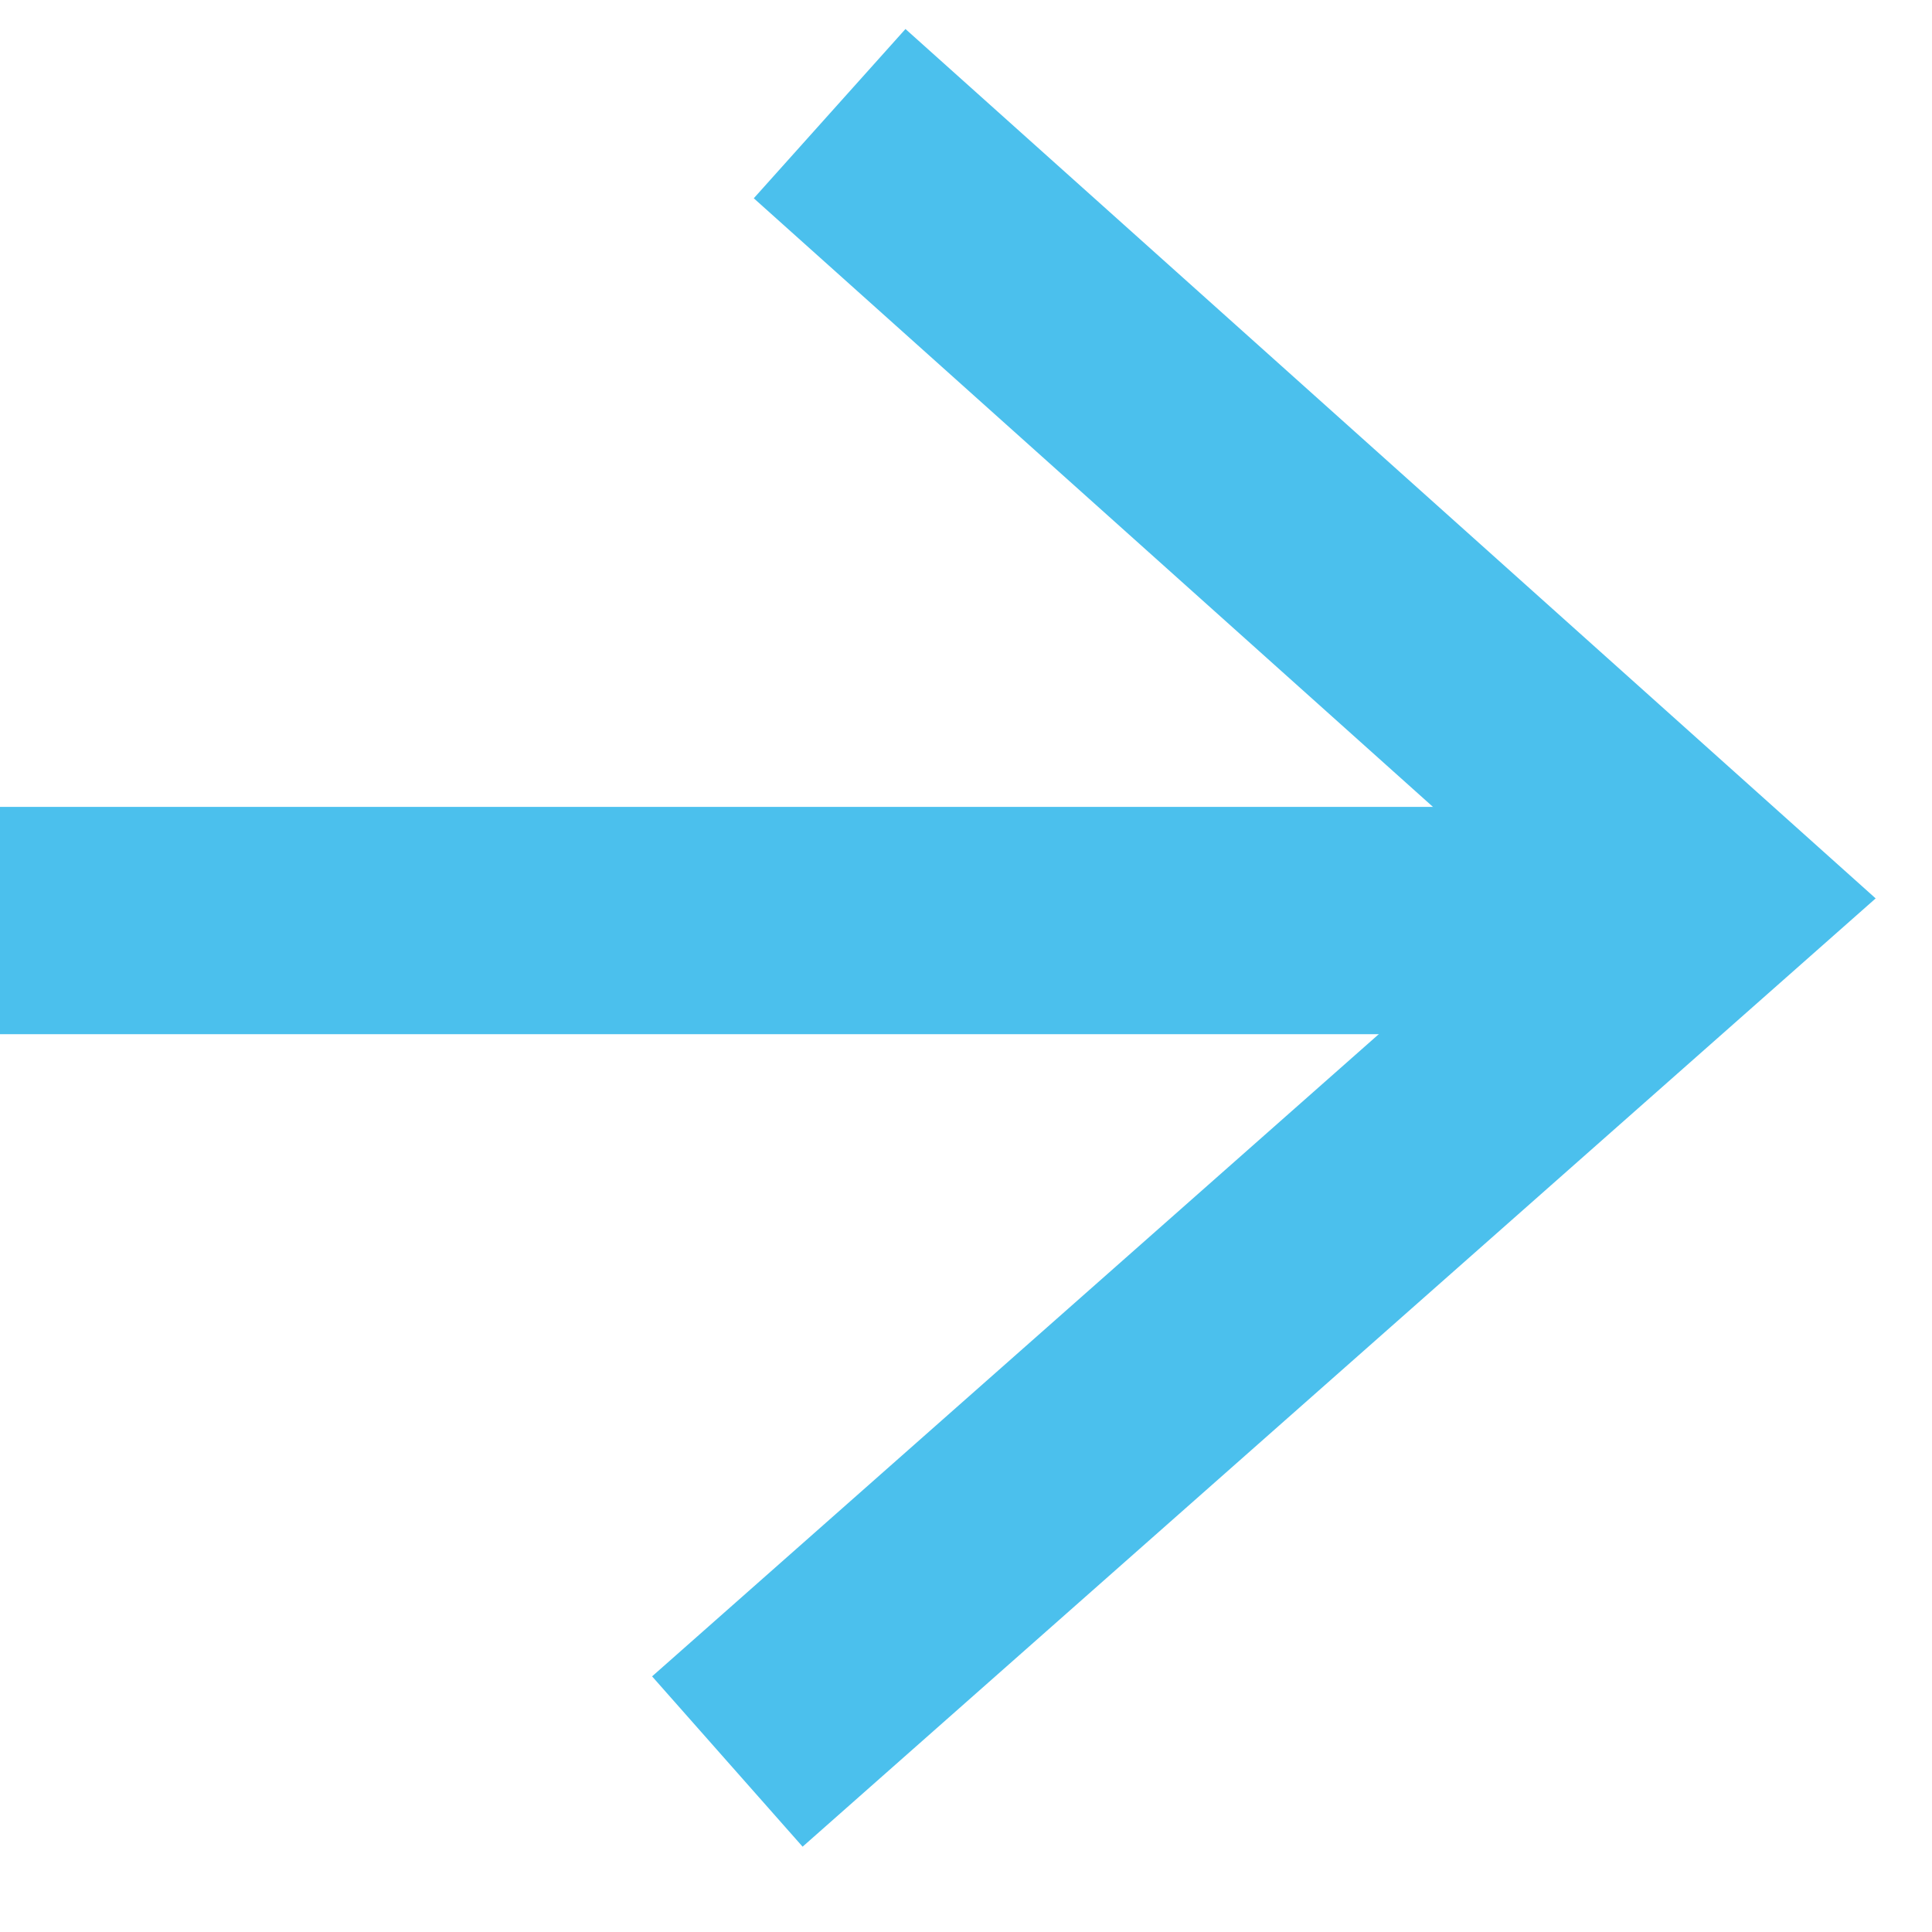
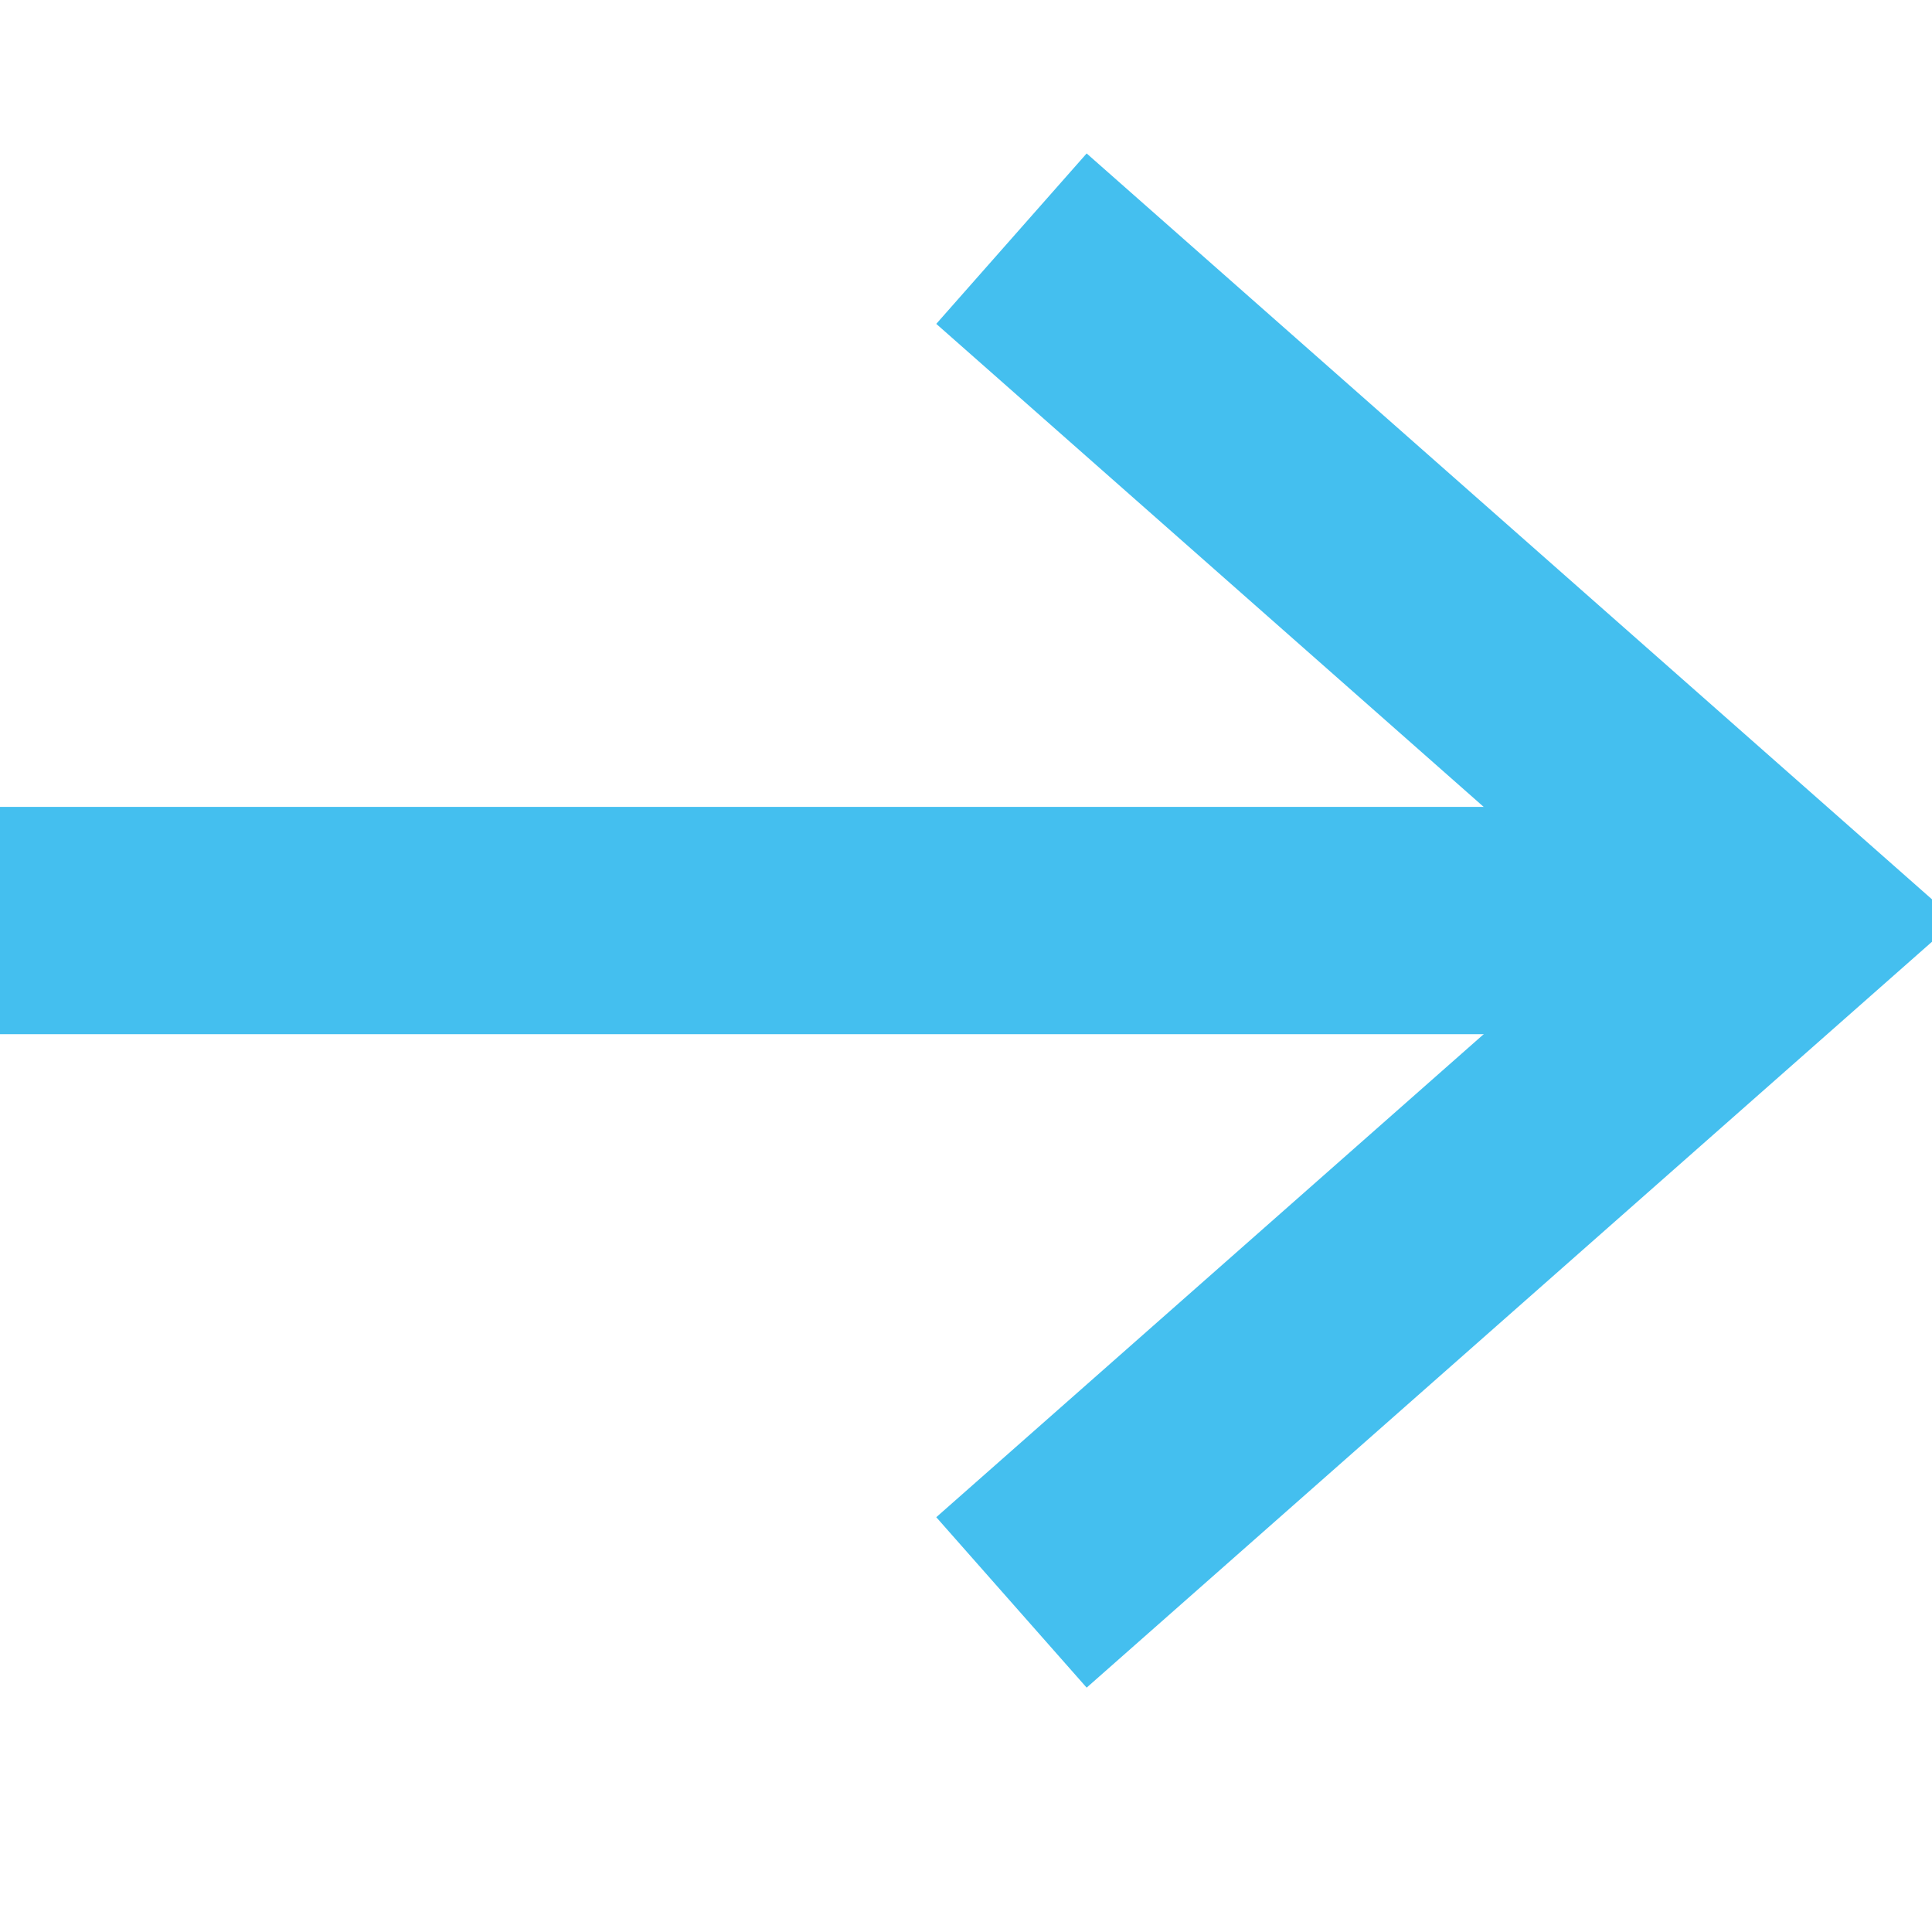
<svg xmlns="http://www.w3.org/2000/svg" version="1.1" id="Layer_1" x="0px" y="0px" viewBox="0 0 17 17" style="enable-background:new 0 0 17 17;" xml:space="preserve">
  <style type="text/css">
- 	.st0{fill:none;stroke:#4BC0ED;stroke-width:2;stroke-linecap:square;}
- 	.st1{fill:none;stroke:#4BC0ED;stroke-width:2;}
+ 	.st0{fill:none;stroke:#44BFEF;stroke-width:2;stroke-linecap:square;}
+ 	.st1{fill:none;stroke:#44BFEF;stroke-width:2;}
</style>
-   <g id="Page-1">
-     <g id="Homepage" transform="translate(-316, -2858)">
-       <g id="Button-One-Copy" transform="translate(152, 2837)">
-         <g id="Group" transform="translate(164, 22)">
-           <path id="Line" class="st0" d="M12.9,7.1H1" />
-           <polyline id="Path-809" class="st1" points="7.3,0 15,6.9 6.4,14.5     " />
-         </g>
-       </g>
+   <g id="Line_1_">
+     <g>
+       <path id="path-1" class="st0" d="M14.9,8.1H1" />
    </g>
  </g>
+   <g>
+     <polyline id="path-2" class="st1" points="8.9,14.1 15.7,8.1 8.9,2.1  " />
+   </g>
</svg>
